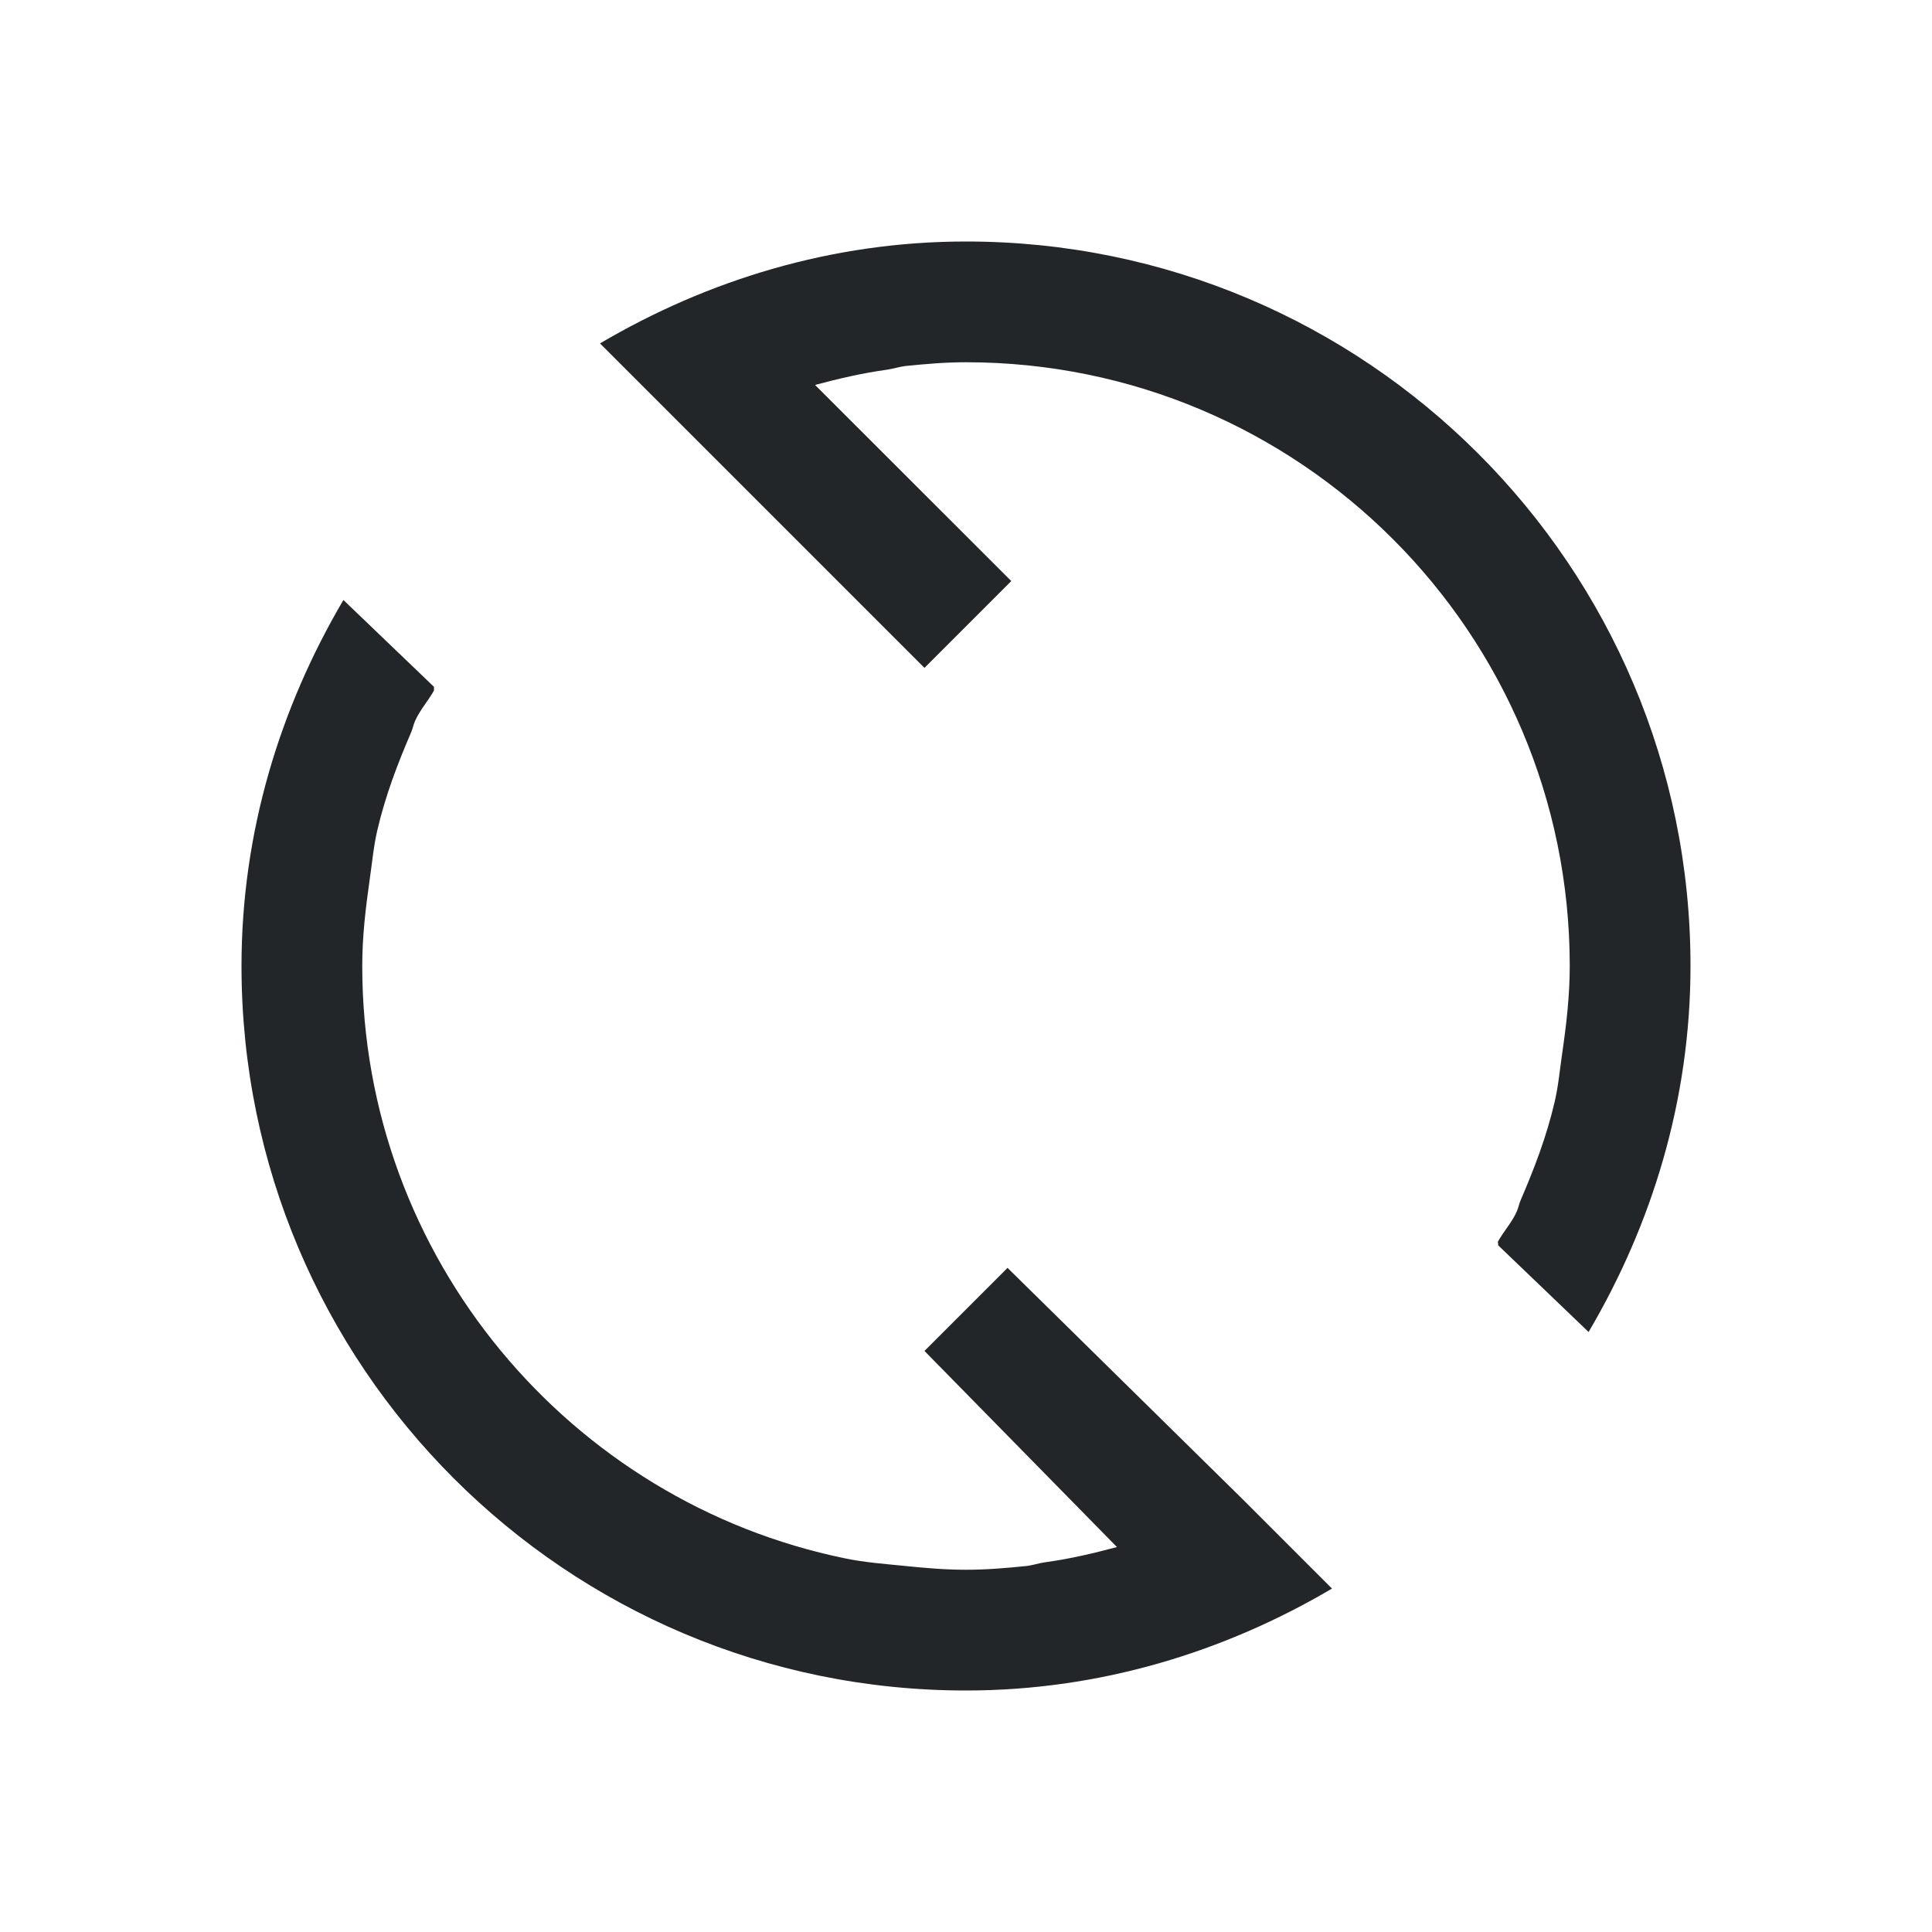
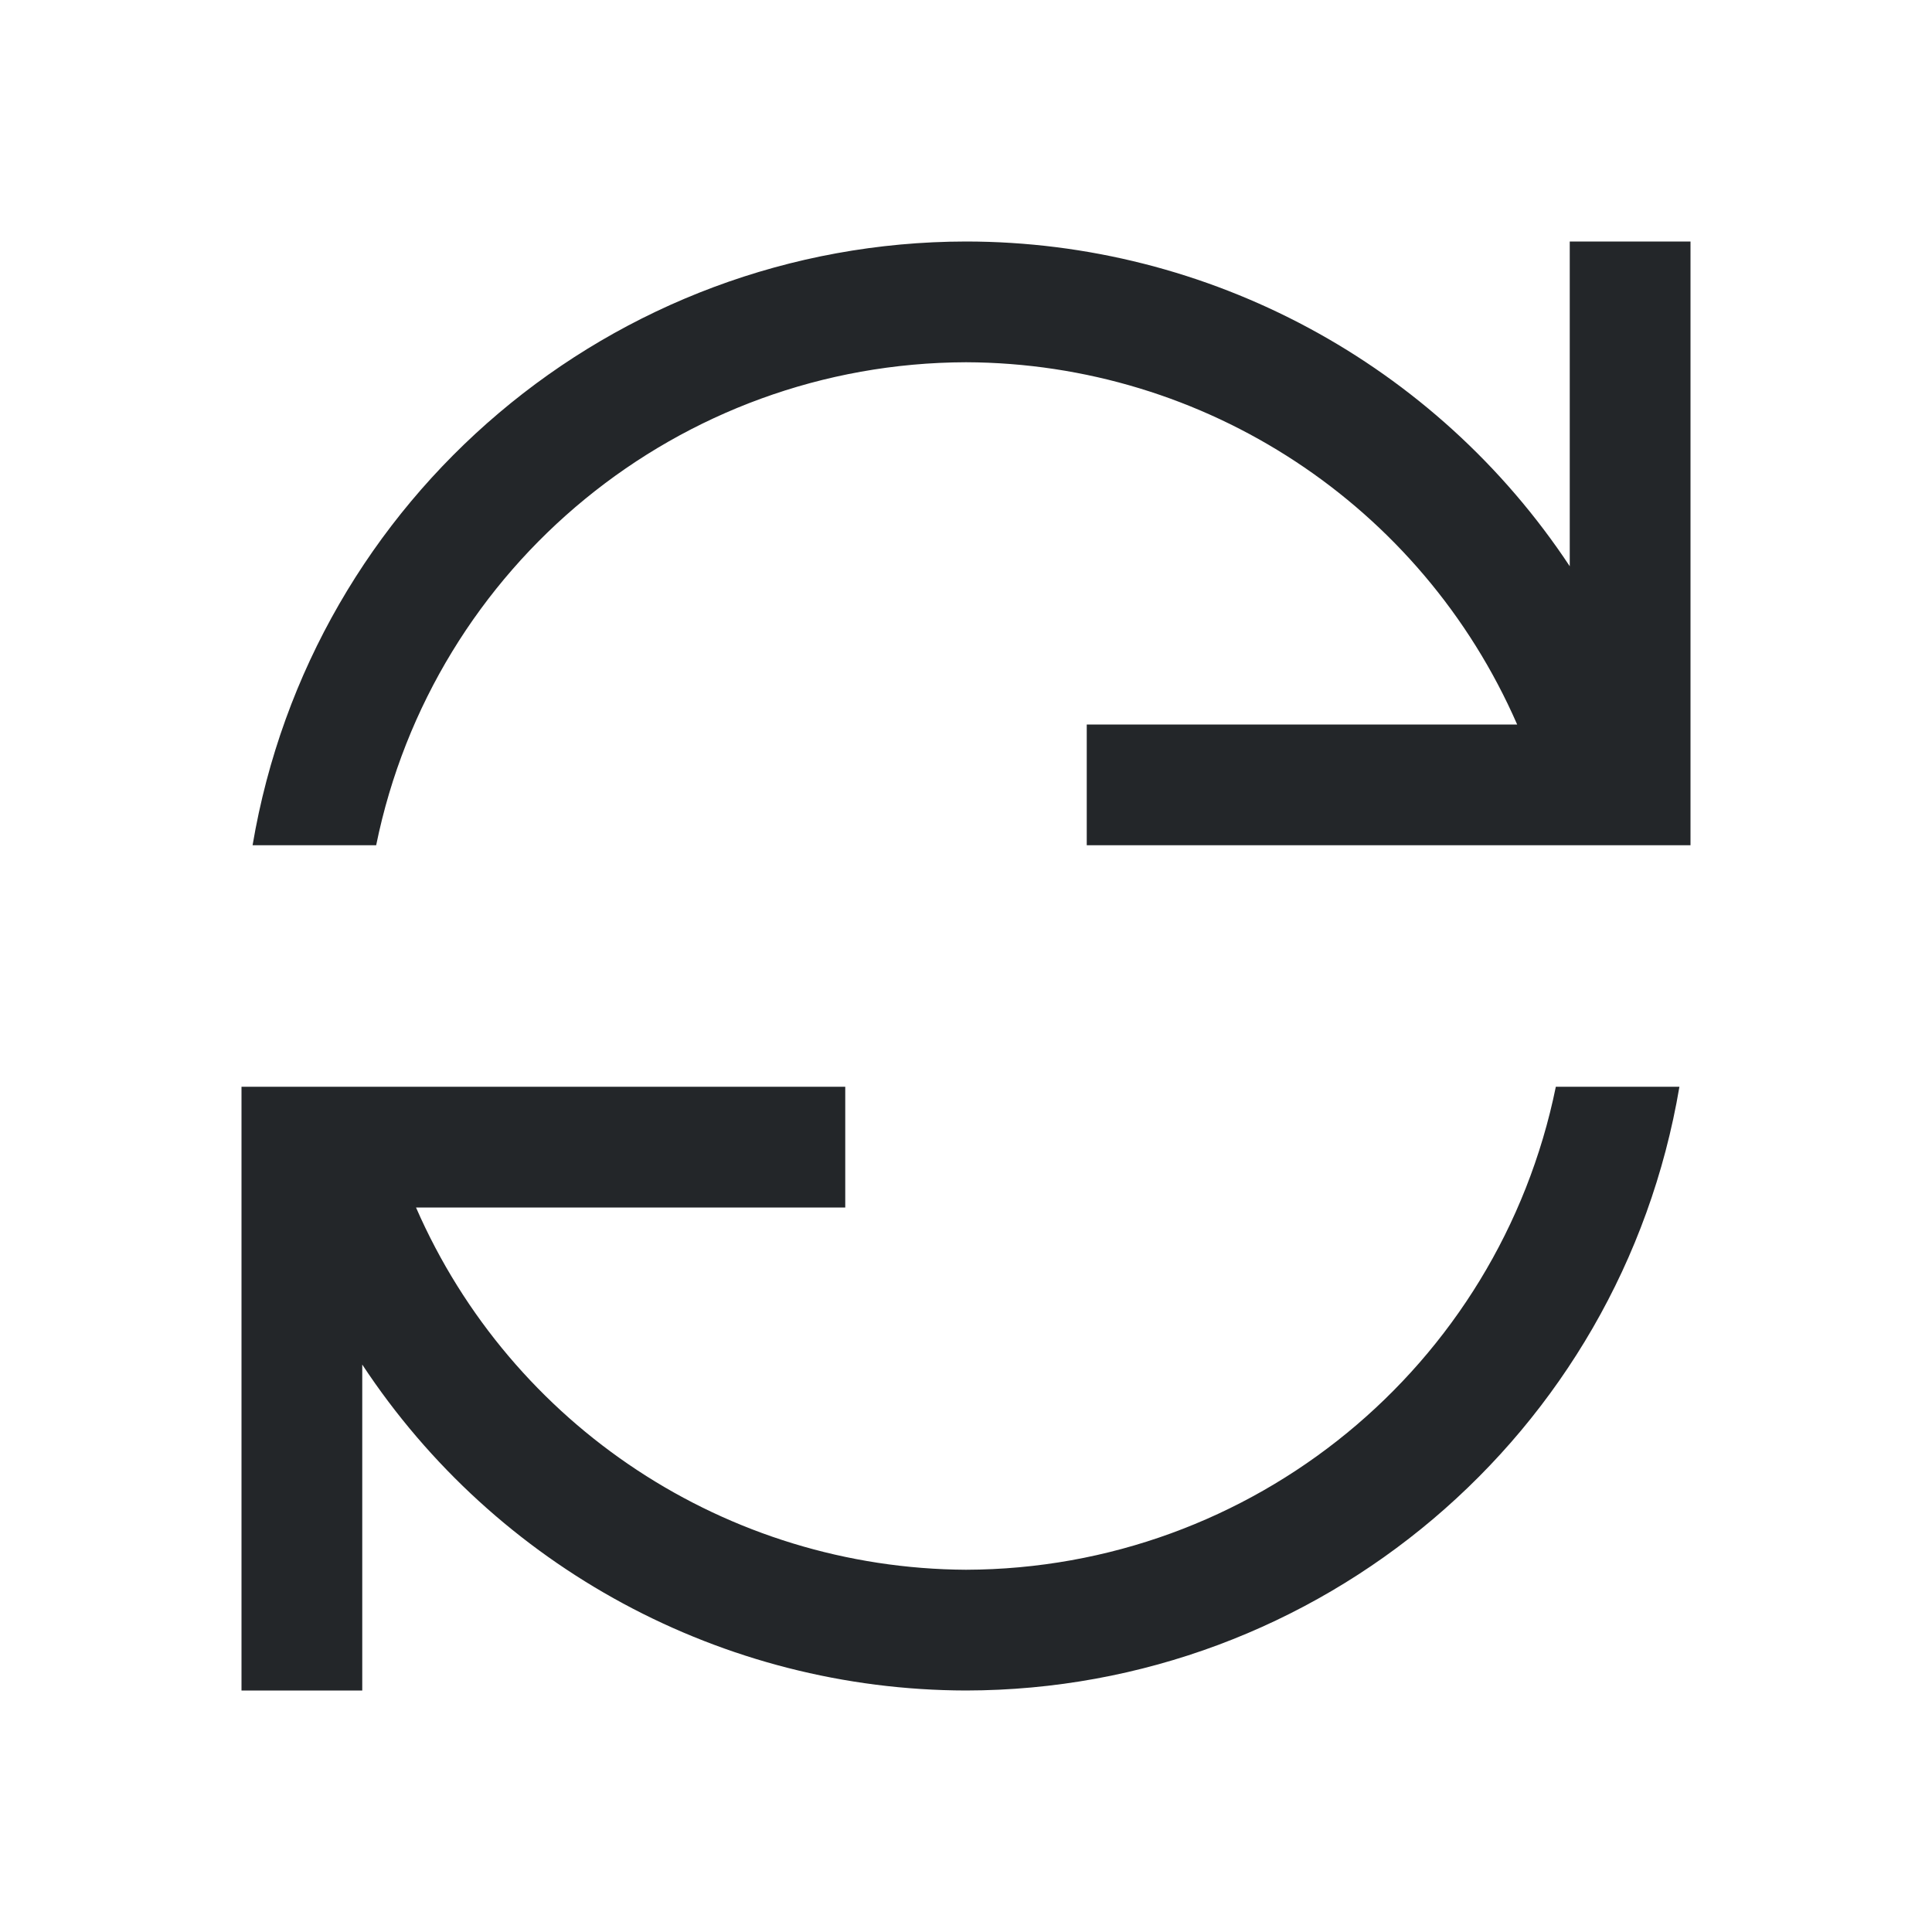
- <svg xmlns="http://www.w3.org/2000/svg" viewBox="0 0 16 16">
-   <defs id="defs3051">
-     <style type="text/css" id="current-color-scheme">
-       .ColorScheme-Text {
-         color:#232629;
-       }
-       </style>
-   </defs>
-   <path style="fill:currentColor;fill-opacity:1;stroke:none" d="M 8 2 C 6.891 2 5.86 2.319 4.969 2.844 L 5.531 3.406 L 5.719 3.594 L 7.656 5.531 L 8.375 4.812 L 6.75 3.188 C 6.945 3.136 7.14 3.09 7.344 3.062 C 7.396 3.055 7.447 3.037 7.5 3.031 C 7.668 3.014 7.827 3 8 3 C 10.761 3 13 5.239 13 8 C 13 8.243 12.972 8.486 12.938 8.719 C 12.918 8.855 12.906 8.993 12.875 9.125 C 12.808 9.412 12.708 9.673 12.594 9.938 C 12.58 9.968 12.576 10.001 12.562 10.031 C 12.522 10.123 12.454 10.195 12.406 10.281 C 12.402 10.289 12.411 10.304 12.406 10.312 L 13.156 11.031 C 13.681 10.14 14 9.109 14 8 C 14 4.686 11.314 2 8 2 z M 2.844 4.969 C 2.319 5.86 2 6.891 2 8 C 2 11.314 4.686 14 8 14 C 9.109 14 10.14 13.681 11.031 13.156 L 10.469 12.594 L 10.281 12.406 L 8.344 10.5 L 7.656 11.188 L 9.25 12.812 C 9.055 12.864 8.86 12.91 8.656 12.938 C 8.604 12.945 8.553 12.963 8.5 12.969 C 8.332 12.986 8.173 13 8 13 C 7.827 13 7.668 12.986 7.5 12.969 C 7.332 12.952 7.163 12.94 7 12.906 C 4.722 12.44 3 10.416 3 8 C 3 7.752 3.028 7.52 3.062 7.281 C 3.082 7.145 3.094 7.007 3.125 6.875 C 3.192 6.588 3.292 6.327 3.406 6.062 C 3.419 6.032 3.424 5.999 3.438 5.969 C 3.478 5.88 3.546 5.804 3.594 5.719 L 3.594 5.688 L 2.844 4.969 z " class="ColorScheme-Text" />
+ <svg xmlns="http://www.w3.org/2000/svg" width="64" height="64" viewBox="0 0 64 64">
+   <path fill-rule="nonzero" fill="rgb(13.725%, 14.902%, 16.078%)" fill-opacity="1" d="M 32 8 C 20.301 8.016 10.316 16.465 8.367 28 L 12.461 28 C 14.355 18.711 22.516 12.027 32 12 C 39.926 12.027 47.086 16.734 50.258 24 L 36 24 L 36 28 L 56 28 L 56 8 L 52 8 L 52 18.758 C 47.559 12.047 40.047 8.004 32 8 Z M 8 36 L 8 56 L 12 56 L 12 45.203 C 16.434 51.93 23.945 55.984 32 56 C 43.699 55.984 53.684 47.535 55.633 36 L 51.539 36 C 49.645 45.289 41.484 51.973 32 52 C 24.09 51.957 16.945 47.25 13.781 40 L 28 40 L 28 36 Z M 8 36 " />
</svg>
